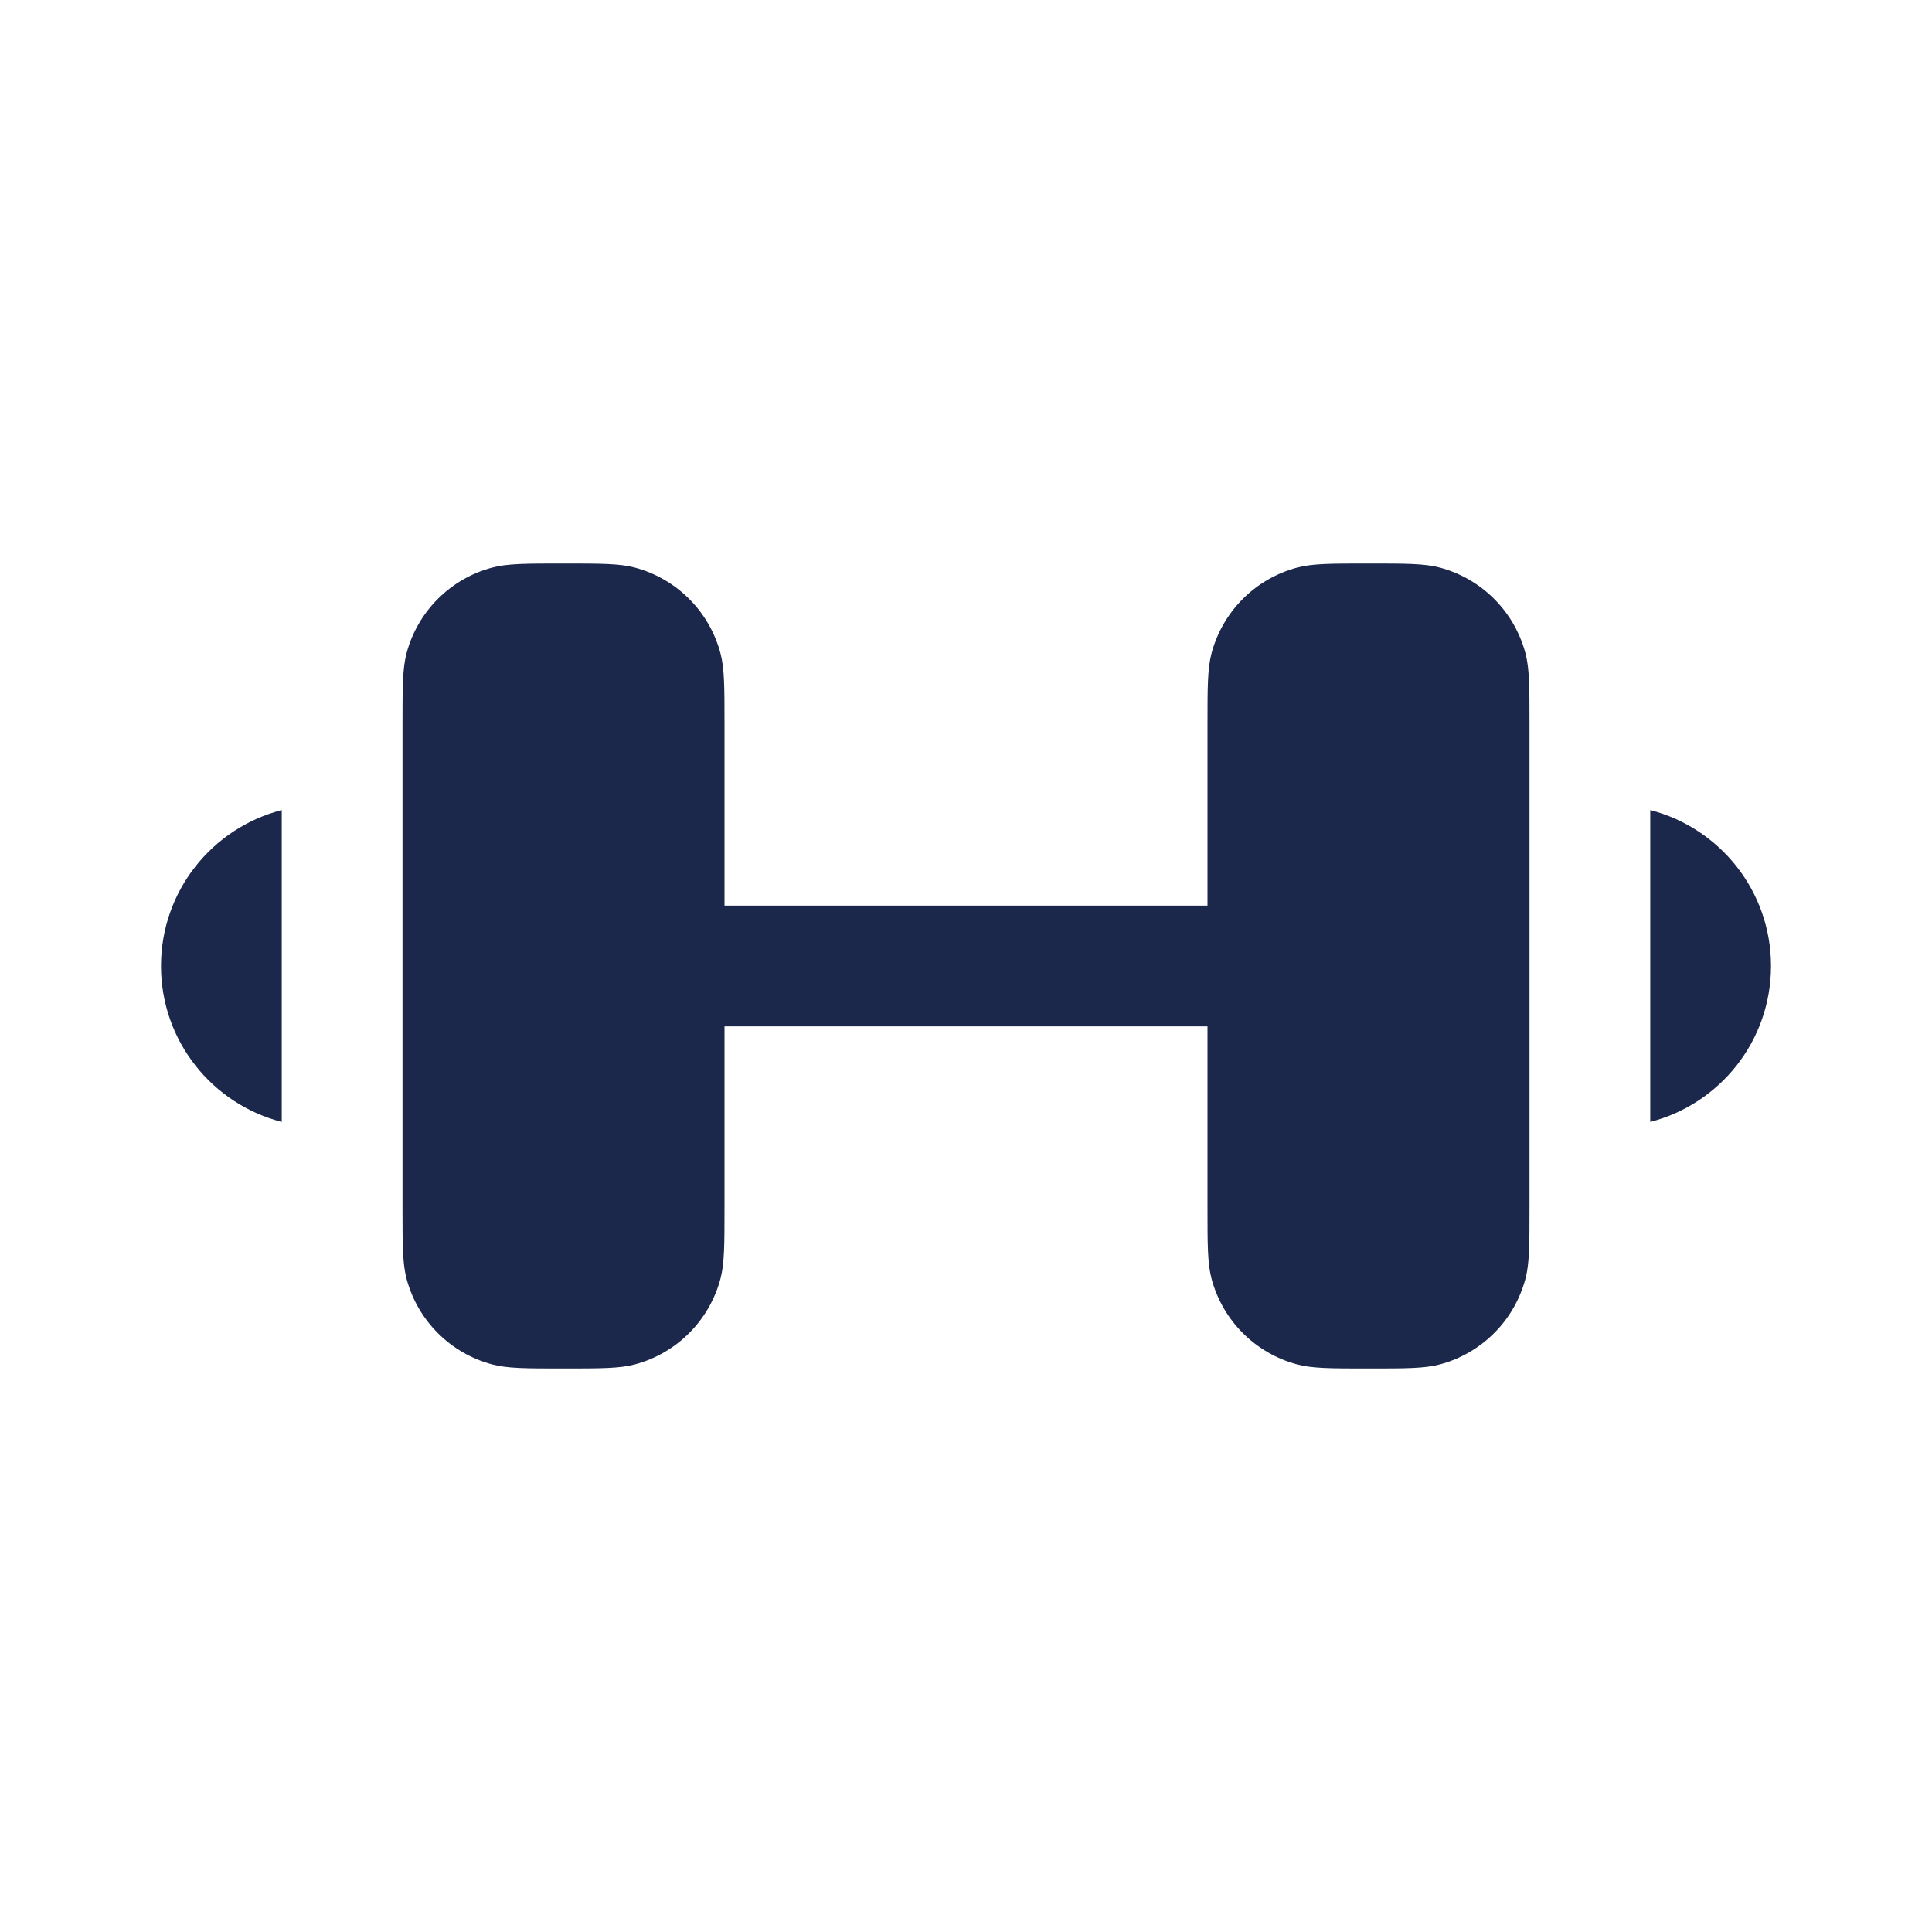
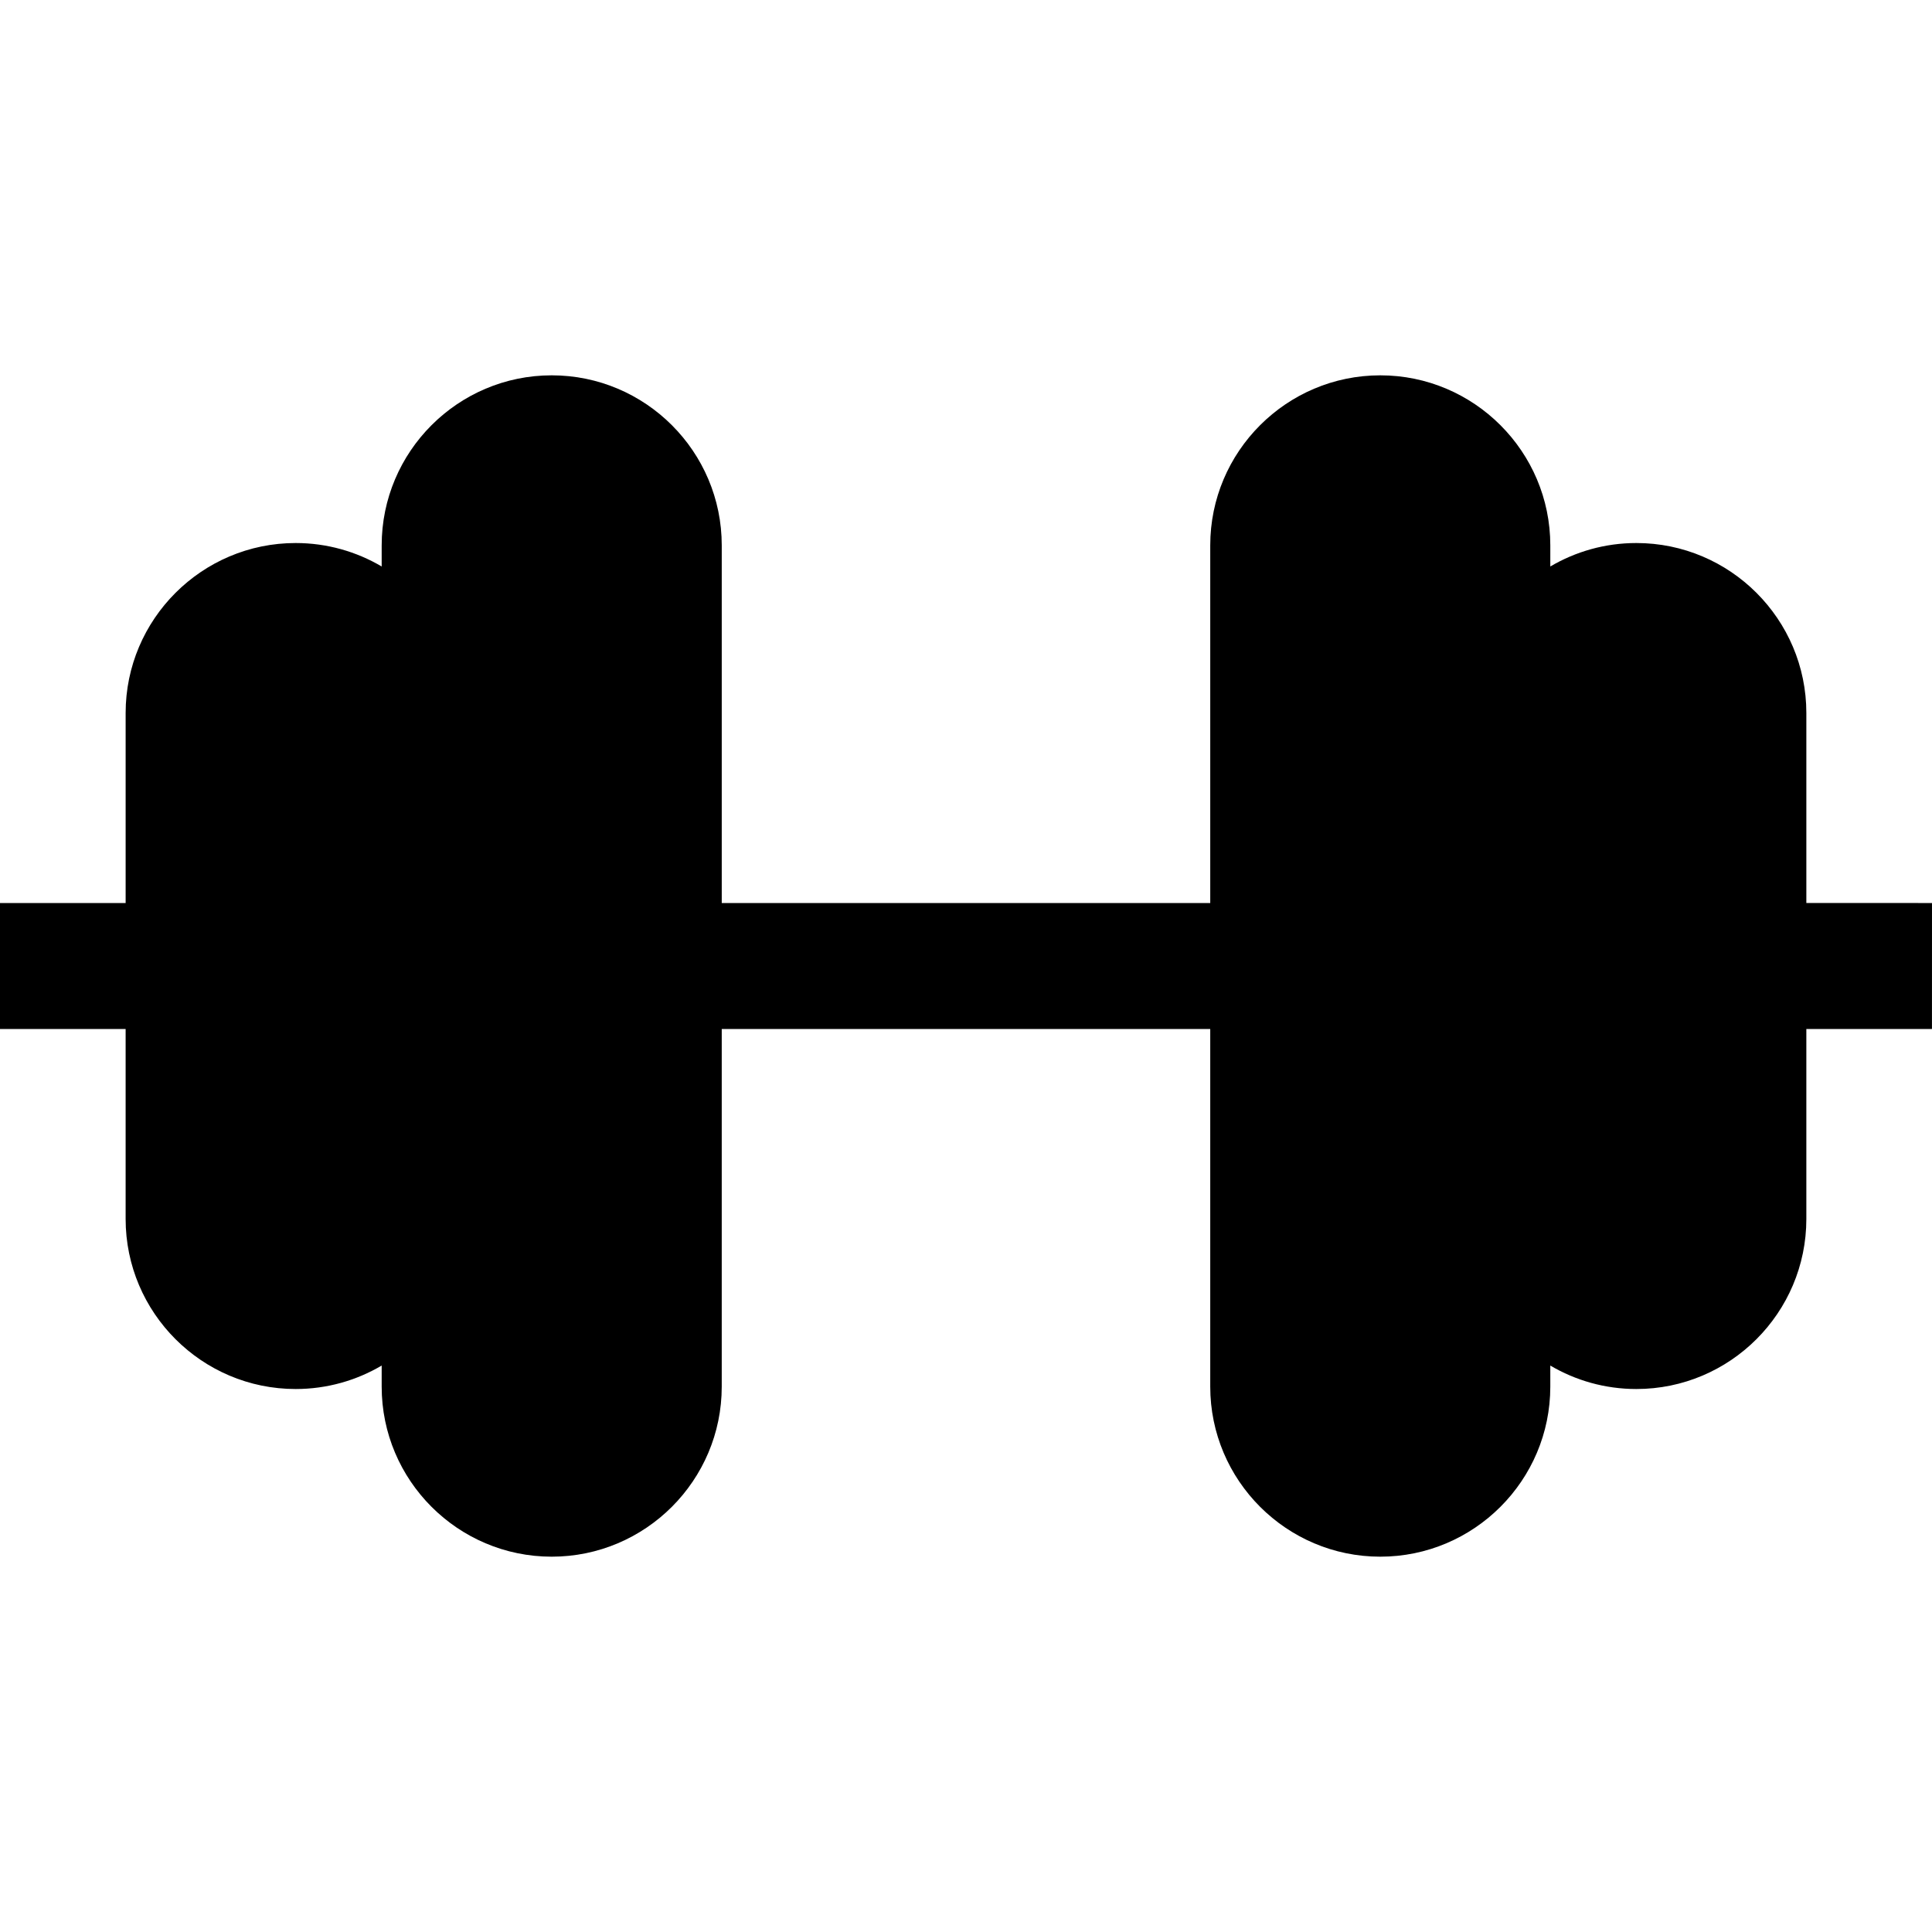
- <svg xmlns="http://www.w3.org/2000/svg" width="800px" height="800px" viewBox="0 0 24 24" fill="none">
-   <g id="SVGRepo_bgCarrier" stroke-width="0" />
-   <g id="SVGRepo_tracerCarrier" stroke-linecap="round" stroke-linejoin="round" />
-   <g id="SVGRepo_iconCarrier">
-     <path d="M2 12C2 11.068 2.637 10.285 3.5 10.063L3.5 13.937C2.637 13.715 2 12.932 2 12Z" fill="#1c274c" />
-     <path d="M22 12C22 12.932 21.363 13.715 20.5 13.937V10.063C21.363 10.285 22 11.068 22 12Z" fill="#1c274c" />
-     <path d="M19 9V15C19 15.465 19 15.697 18.949 15.888C18.81 16.406 18.406 16.81 17.888 16.949C17.698 17 17.465 17 17 17C16.535 17 16.302 17 16.112 16.949C15.594 16.81 15.19 16.406 15.051 15.888C15 15.697 15 15.465 15 15V12.75H9V15C9 15.465 9 15.697 8.949 15.888C8.81 16.406 8.406 16.81 7.888 16.949C7.697 17 7.465 17 7 17C6.535 17 6.303 17 6.112 16.949C5.594 16.81 5.19 16.406 5.051 15.888C5 15.697 5 15.465 5 15L5 9C5 8.535 5 8.303 5.051 8.112C5.19 7.594 5.594 7.19 6.112 7.051C6.303 7 6.535 7 7 7C7.465 7 7.697 7 7.888 7.051C8.406 7.19 8.81 7.594 8.949 8.112C9 8.303 9 8.535 9 9V11.25H15V9C15 8.535 15 8.303 15.051 8.112C15.19 7.594 15.594 7.19 16.112 7.051C16.302 7 16.535 7 17 7C17.465 7 17.698 7 17.888 7.051C18.406 7.19 18.81 7.594 18.949 8.112C19 8.303 19 8.535 19 9Z" fill="#1c274c" />
+ <svg xmlns="http://www.w3.org/2000/svg" fill="#000000" height="800px" width="800px" version="1.1" id="Layer_1" viewBox="0 0 512 512" xml:space="preserve">
+   <g>
+     <g>
+       <path d="M478.701,239.302v-50.35c0-24.837-20.21-45.044-45.055-45.044c-8.315,0-16.106,2.273-22.799,6.215v-5.591    c0-24.85-20.214-45.066-45.06-45.066s-45.06,20.216-45.06,45.066v94.778H191.27v-94.778c0-24.85-20.215-45.066-45.061-45.066    s-45.06,20.216-45.06,45.066v5.591c-6.694-3.942-14.484-6.215-22.799-6.215c-24.843,0-45.055,20.206-45.055,45.044v50.358H0    v33.391h33.294v50.337c0,24.85,20.21,45.066,45.055,45.066c8.315,0,16.106-2.273,22.799-6.217v5.583    c0,24.85,20.214,45.066,45.06,45.066s45.061-20.216,45.061-45.066v-94.768h129.457v94.768c0,24.85,20.214,45.066,45.06,45.066    s45.06-20.216,45.06-45.066v-5.583c6.694,3.945,14.484,6.217,22.799,6.217c24.843,0,45.055-20.216,45.055-45.066v-50.345    l33.29,0.008l0.01-33.391L478.701,239.302z" />
+     </g>
  </g>
</svg>
